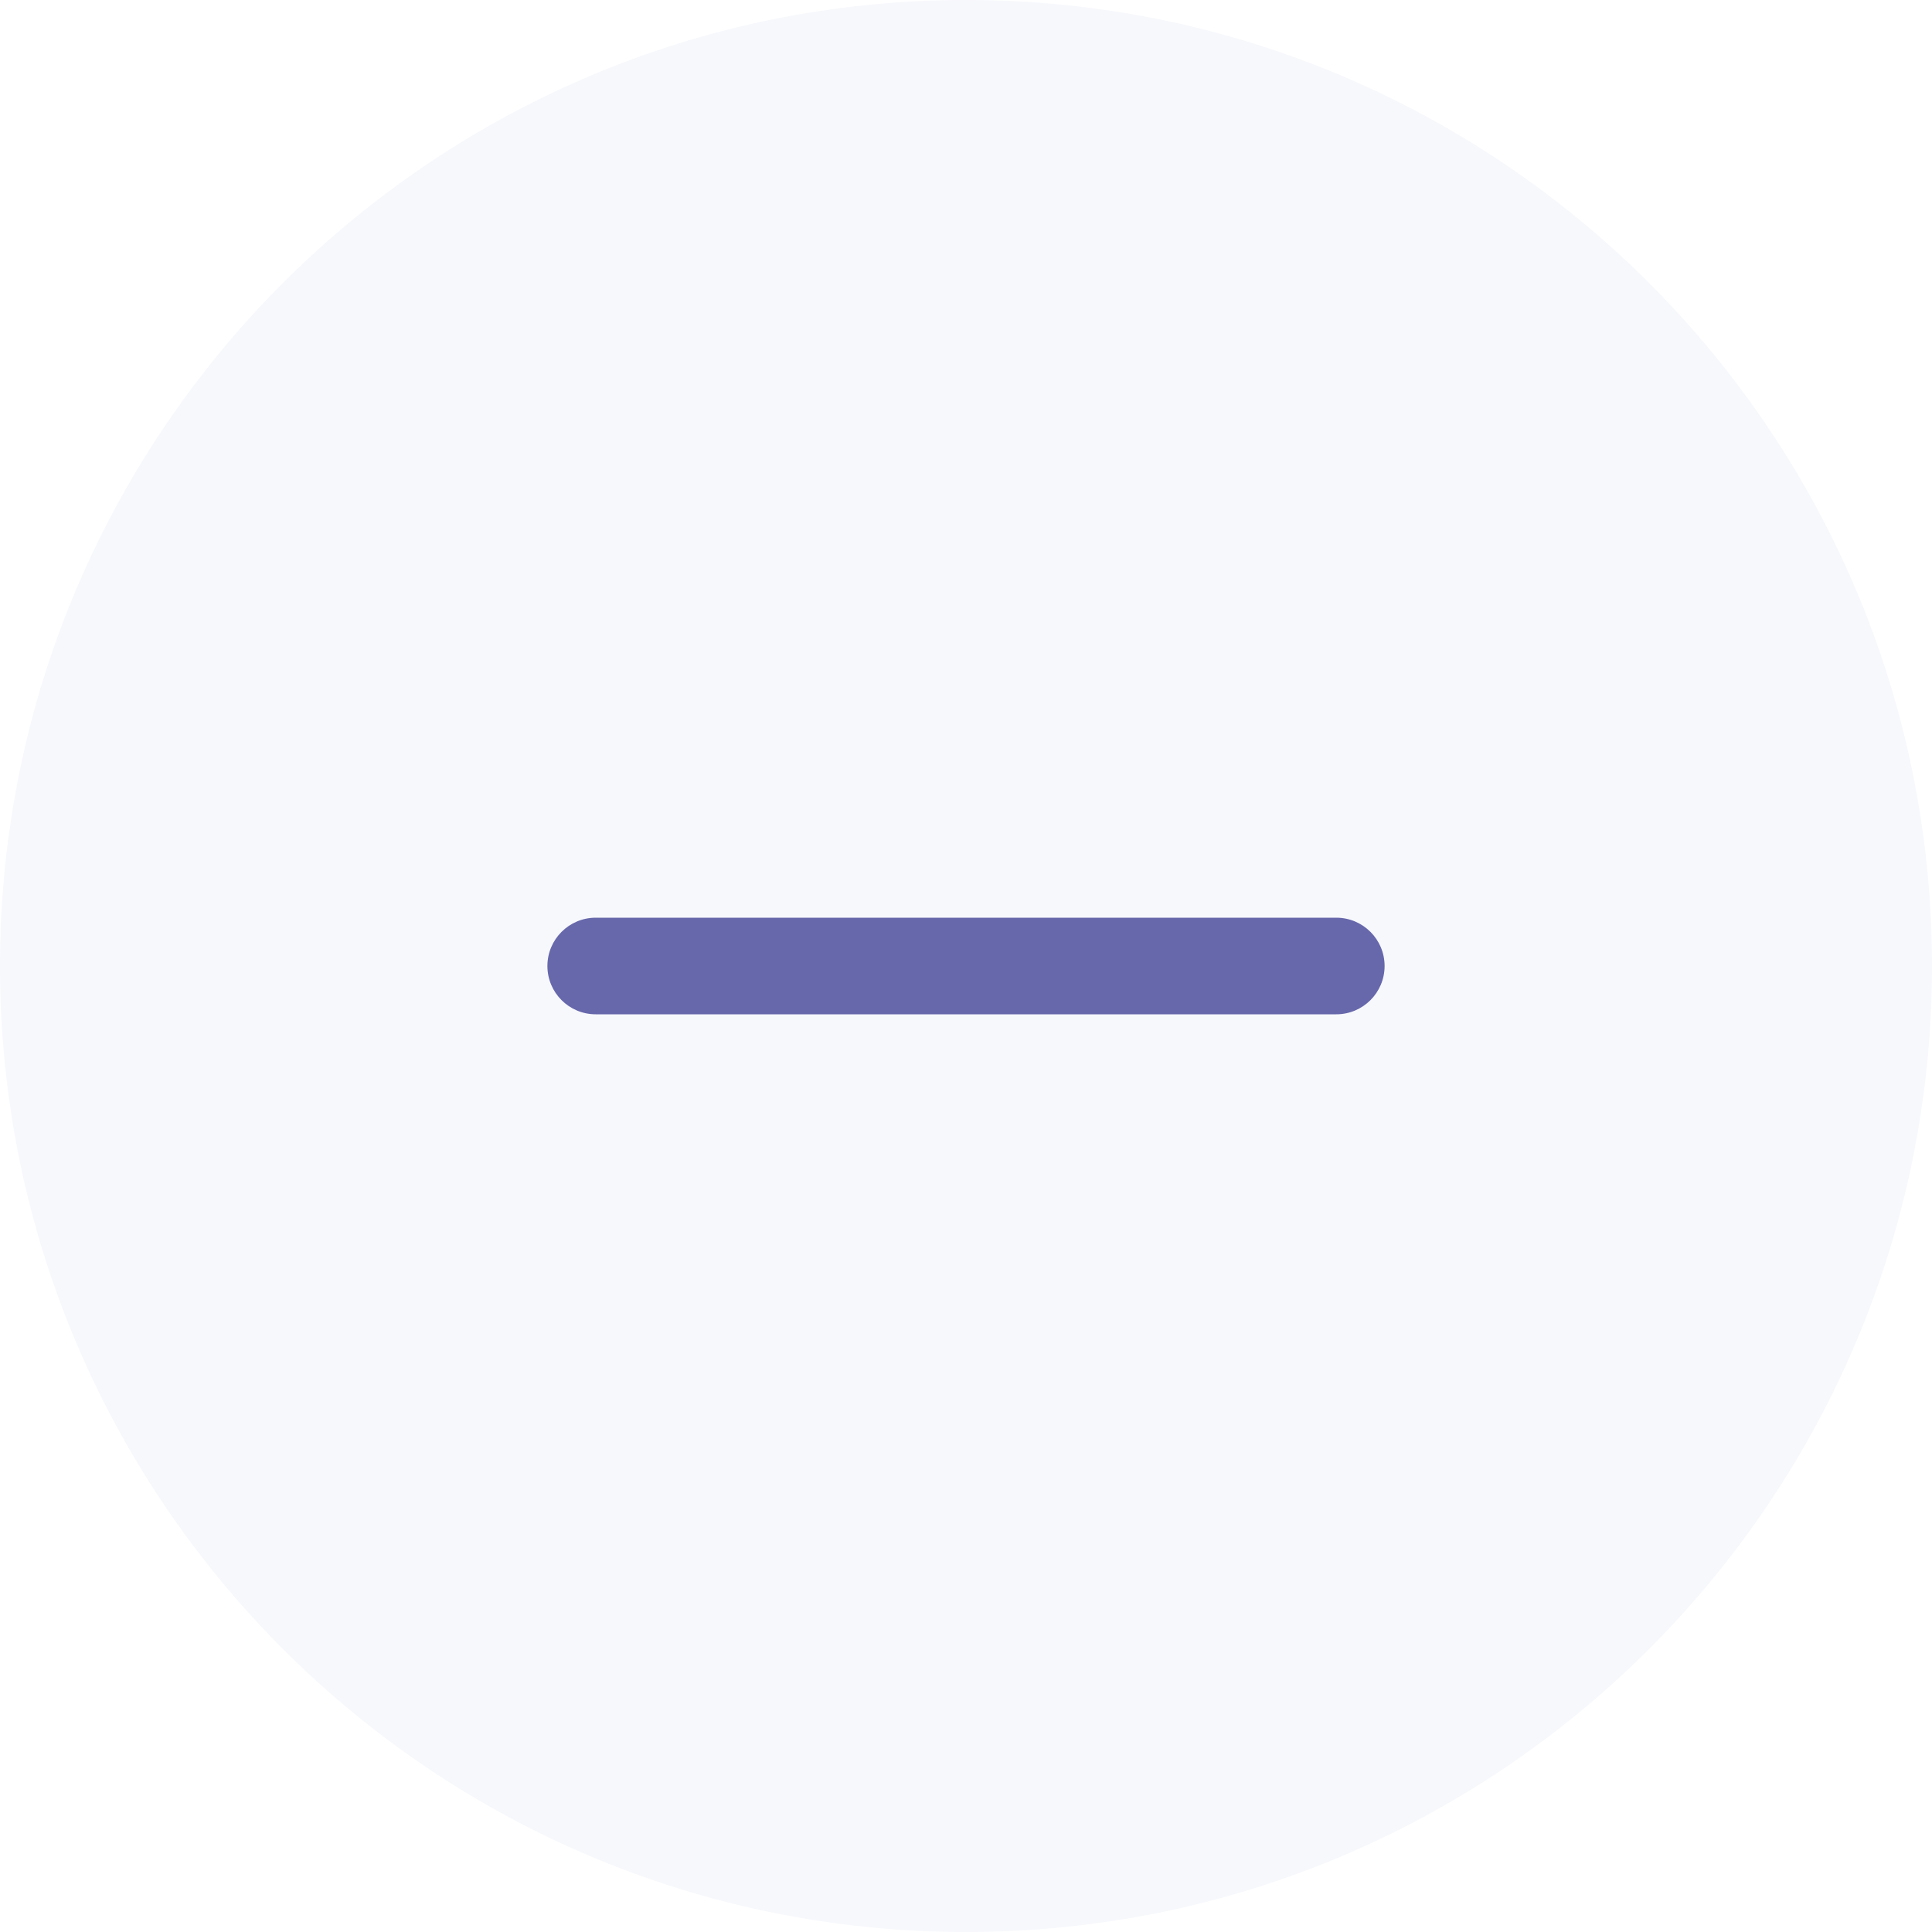
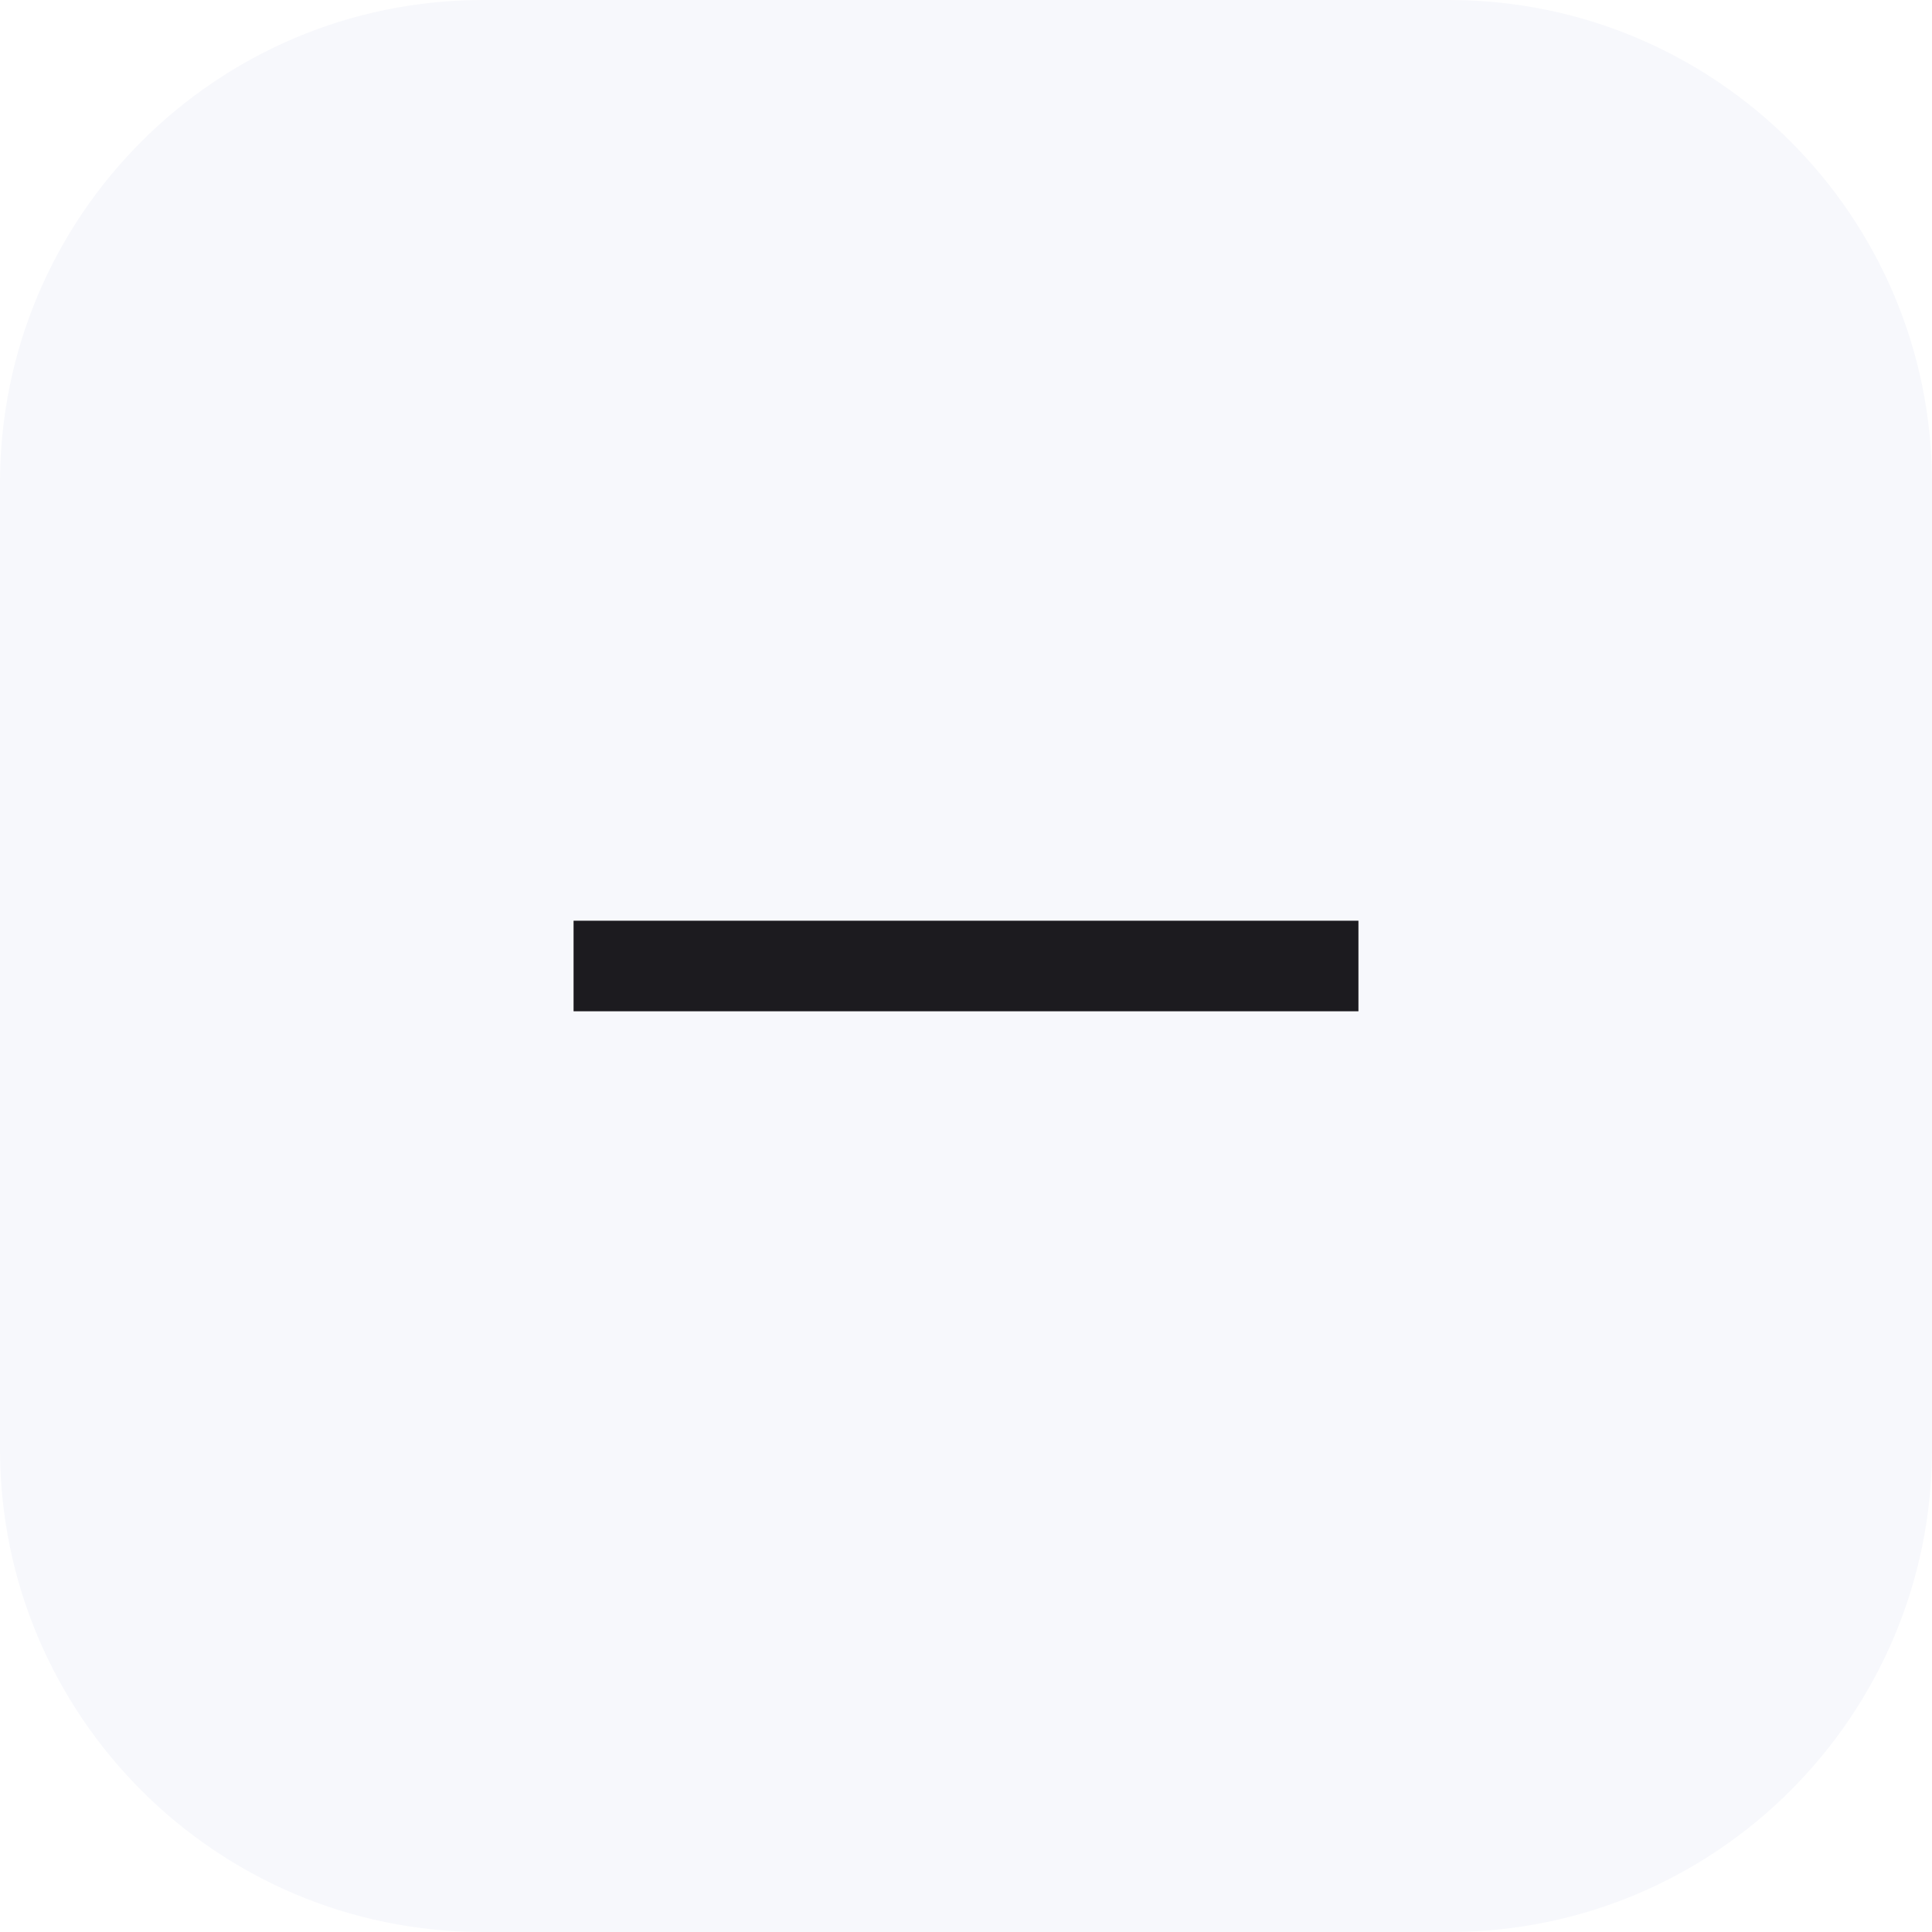
- <svg xmlns="http://www.w3.org/2000/svg" width="60" height="60" viewBox="0 0 60 60" fill="none">
-   <rect width="60" height="60" rx="30" fill="#F7F8FC" />
-   <path fill-rule="evenodd" clip-rule="evenodd" d="M43 30C43 30.828 42.328 31.5 41.5 31.5L18.5 31.5C17.672 31.5 17 30.828 17 30C17 29.172 17.672 28.5 18.5 28.5L41.5 28.5C42.328 28.5 43 29.172 43 30Z" fill="#6768AB" />
+ <svg xmlns="http://www.w3.org/2000/svg" width="32" height="32" viewBox="0 0 32 32" fill="none">
+   <rect width="32" height="32" rx="8" fill="#F7F8FC" />
+   <mask id="mask0_201_14155" style="mask-type:alpha" maskUnits="userSpaceOnUse" x="4" y="4" width="24" height="24">
+     <rect x="4" y="4" width="24" height="24" fill="#D9D9D9" />
+   </mask>
+   <g mask="url(#mask0_201_14155)">
+     <path d="M15.25 16.75H9.5V15.25H15.25L16.75 15.25L22.5 15.25V16.75H16.75H15.25Z" fill="#1C1B1F" />
+   </g>
</svg>
